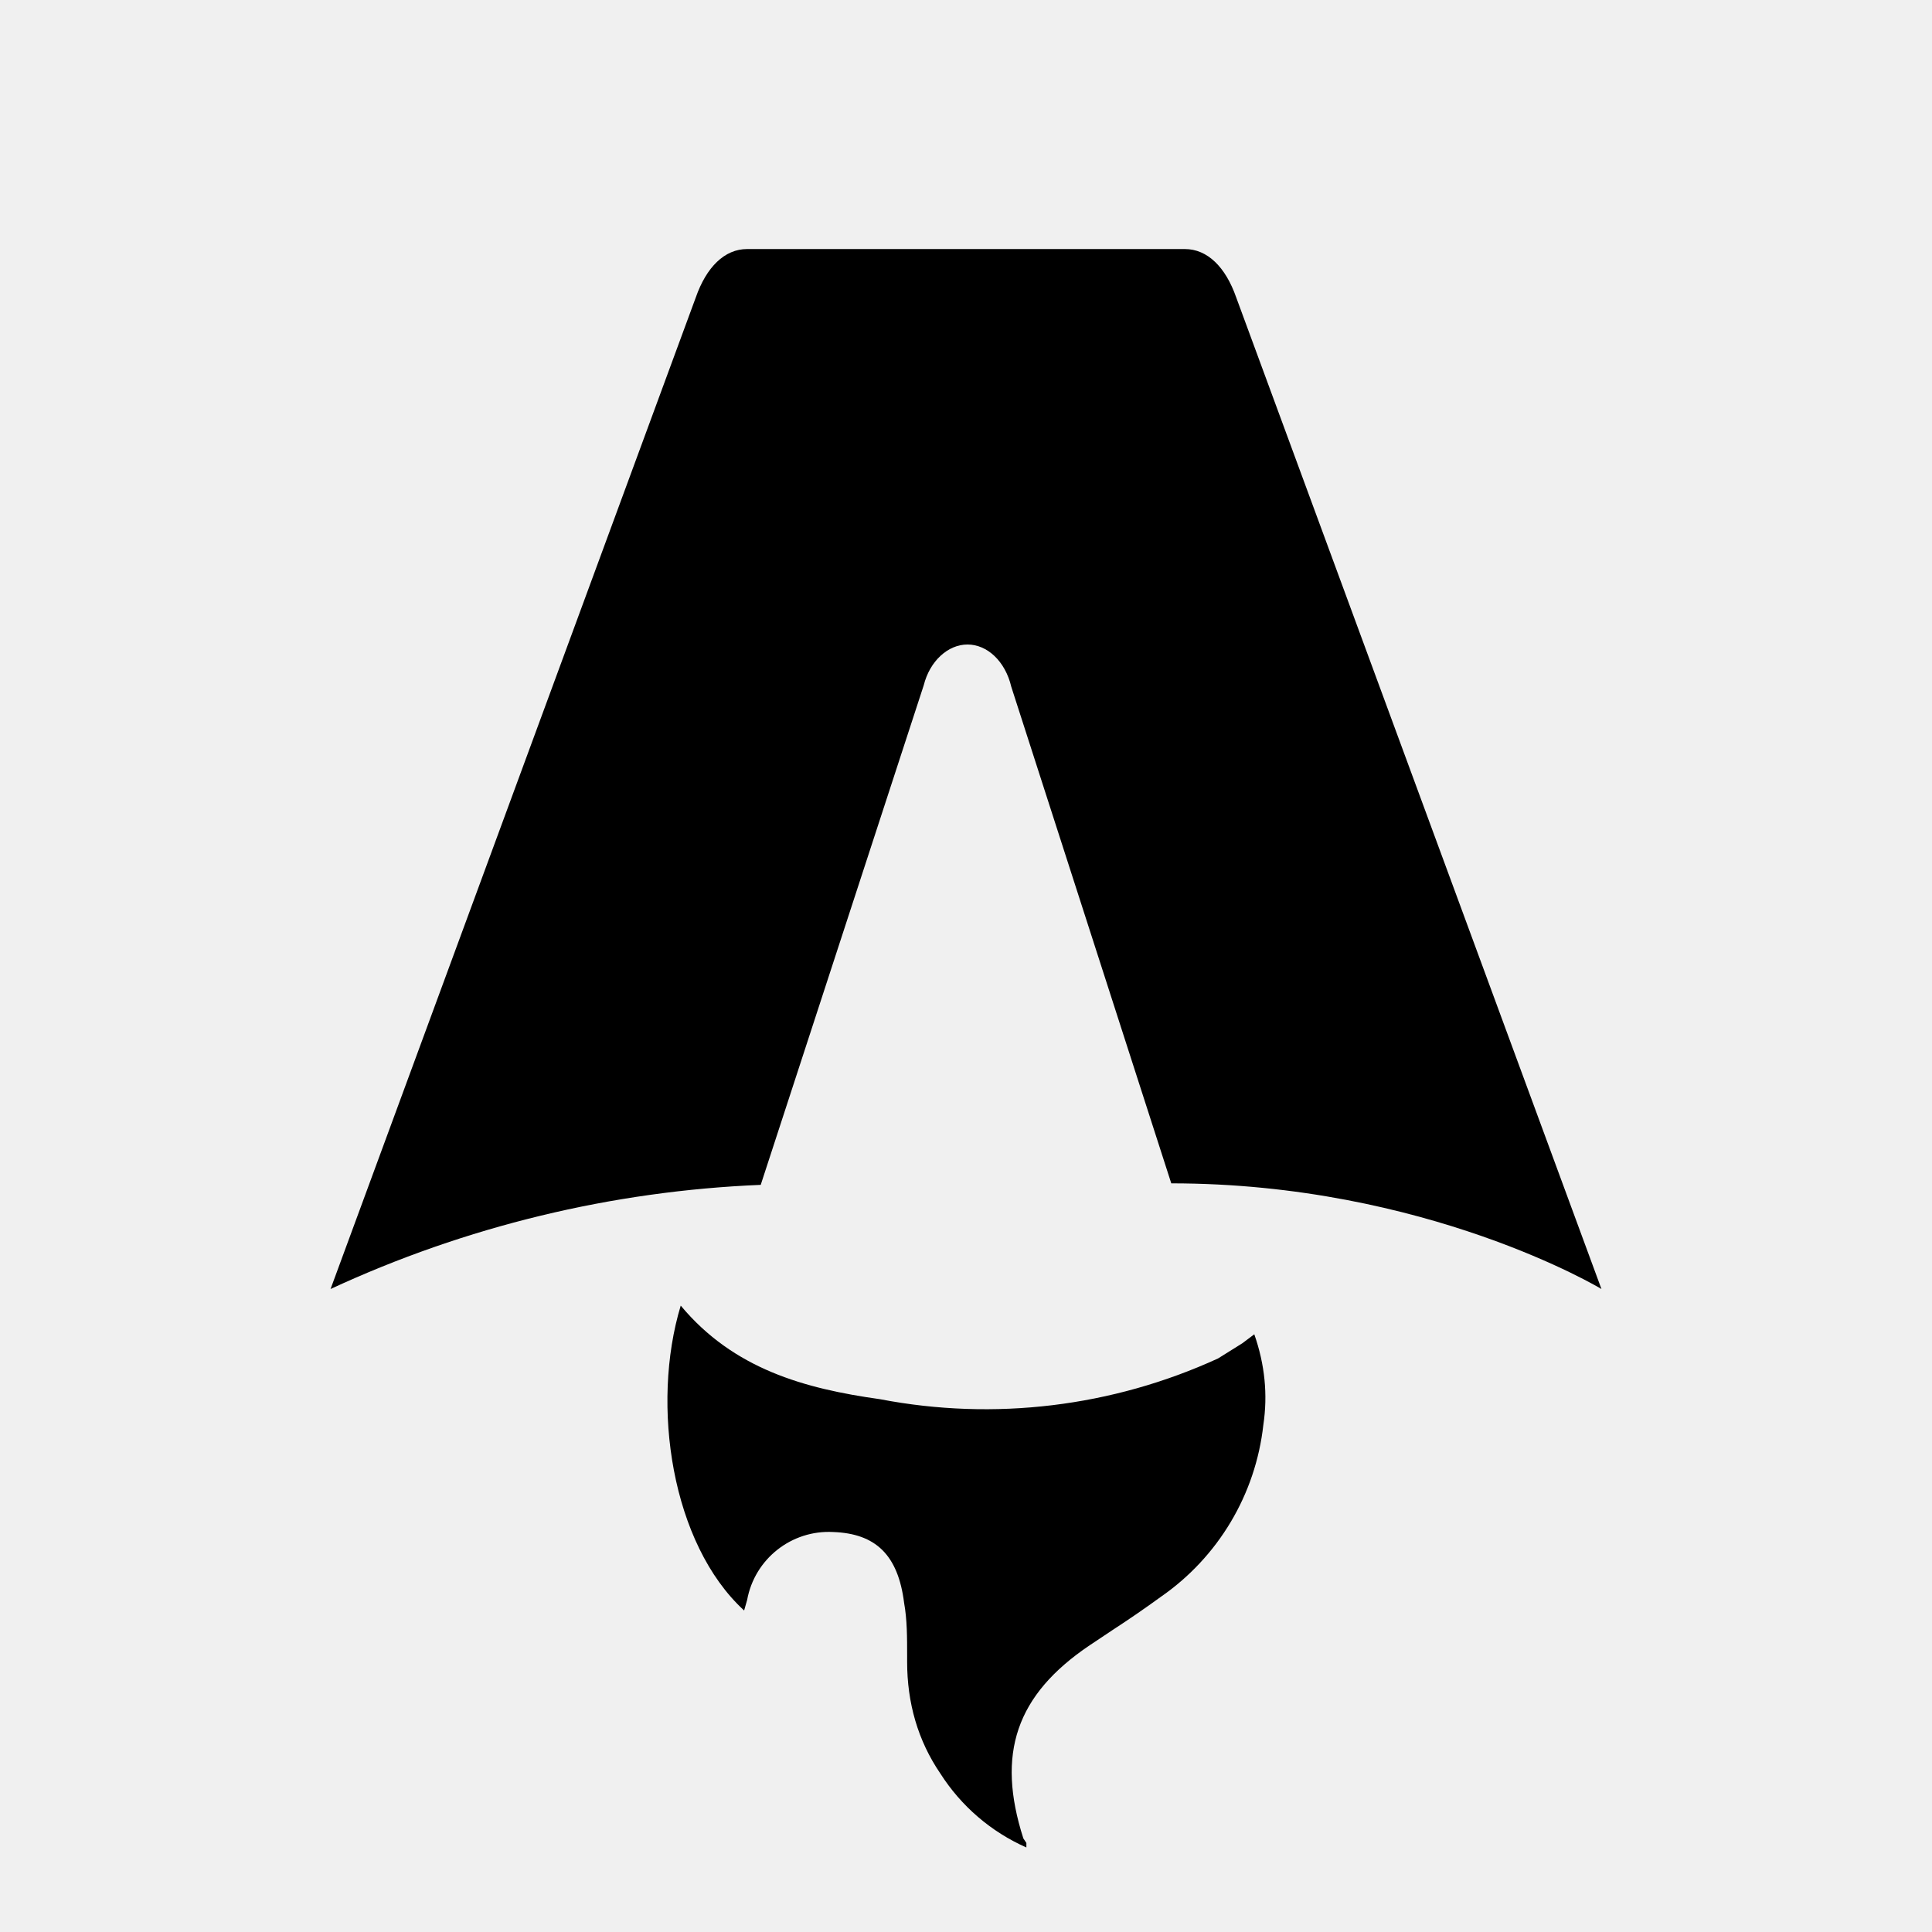
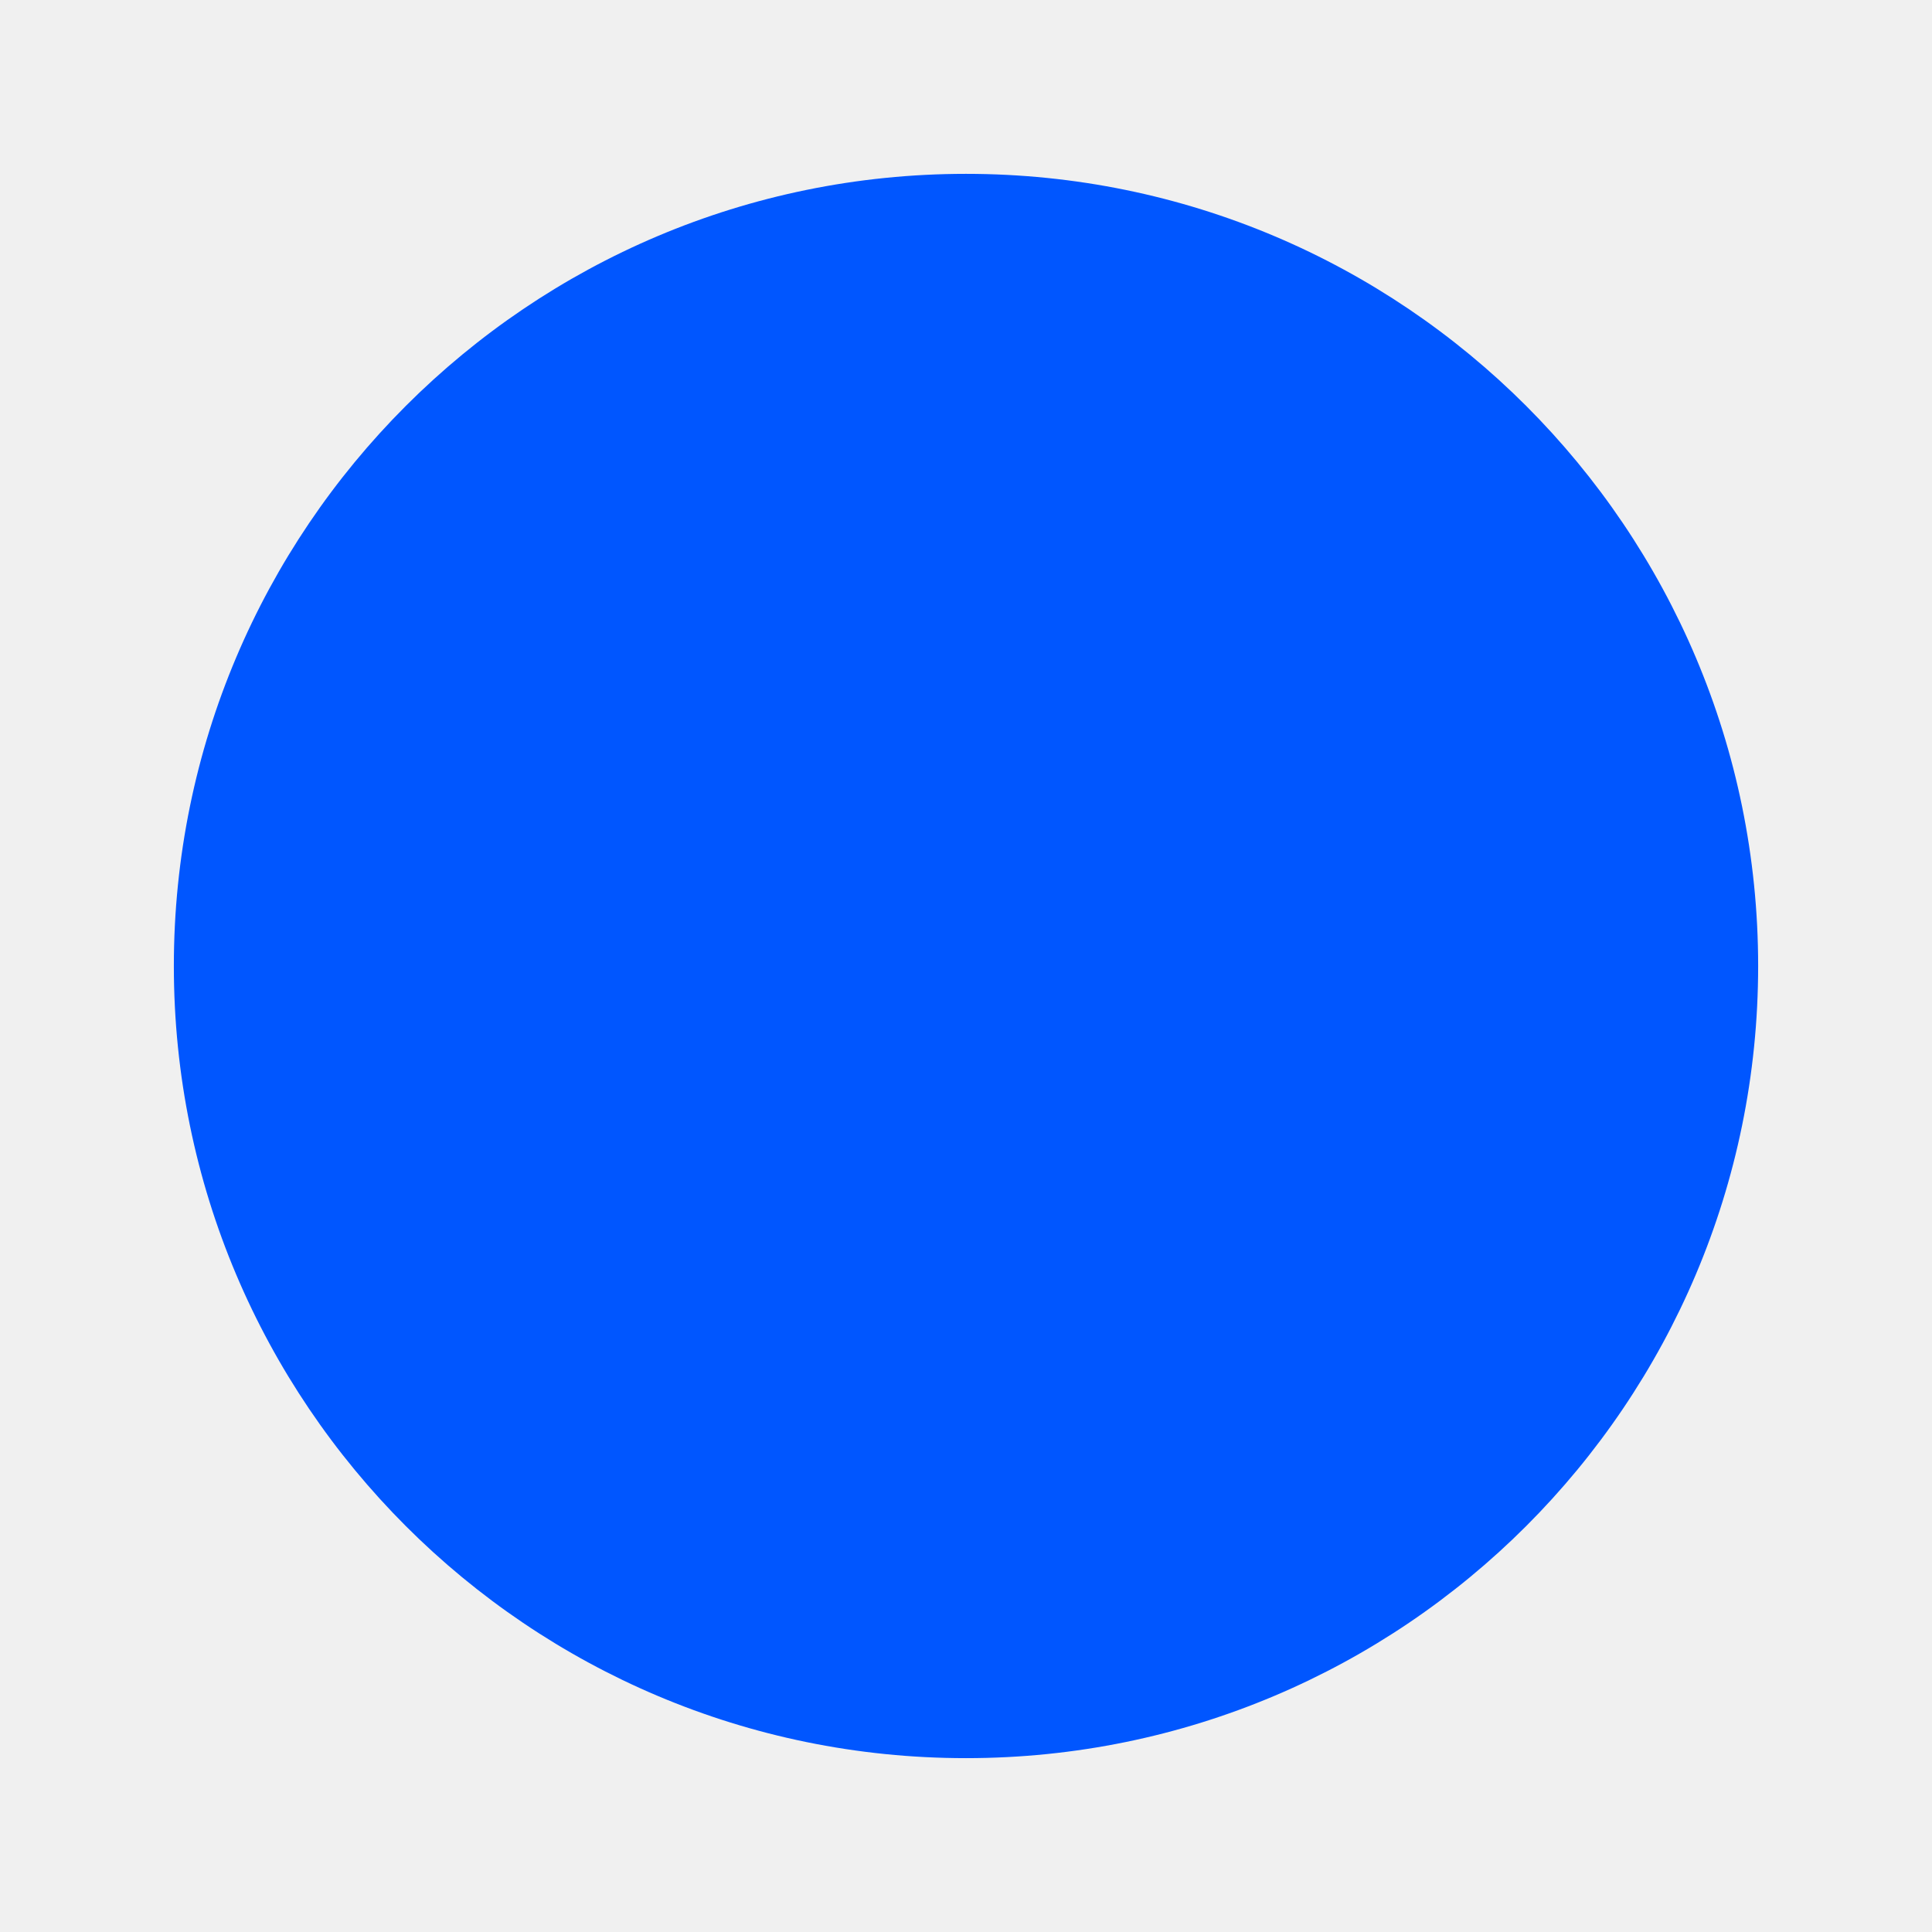
- <svg xmlns="http://www.w3.org/2000/svg" fill="none" viewBox="0 0 128 128">
-   <path d="M50.4 78.5a75.1 75.1 0 0 0-28.5 6.9l24.2-65.7c.7-2 1.9-3.2 3.4-3.2h29c1.5 0 2.7 1.2 3.4 3.2l24.2 65.7s-11.6-7-28.5-7L67 45.5c-.4-1.7-1.6-2.8-2.9-2.8-1.3 0-2.5 1.1-2.9 2.7L50.4 78.5Zm-1.1 28.2Zm-4.2-20.2c-2 6.6-.6 15.8 4.2 20.2a17.5 17.5 0 0 1 .2-.7 5.5 5.5 0 0 1 5.7-4.5c2.8.1 4.3 1.5 4.7 4.7.2 1.1.2 2.3.2 3.5v.4c0 2.7.7 5.2 2.2 7.4a13 13 0 0 0 5.7 4.9v-.3l-.2-.3c-1.8-5.6-.5-9.5 4.4-12.8l1.5-1a73 73 0 0 0 3.2-2.2 16 16 0 0 0 6.8-11.4c.3-2 .1-4-.6-6l-.8.6-1.6 1a37 37 0 0 1-22.4 2.7c-5-.7-9.7-2-13.2-6.2Z" />
-   <style>
-         path { fill: #000; }
-         @media (prefers-color-scheme: dark) {
-             path { fill: #FFF; }
-         }
-     </style>
+ <svg xmlns="http://www.w3.org/2000/svg" viewBox="0 0 128 128" xml:space="preserve" style="fill-rule:evenodd;clip-rule:evenodd;stroke-linejoin:round;stroke-miterlimit:2">
+   <circle cx="64" cy="64" r="64" style="fill:#0056ff" transform="translate(11.518 11.518)scale(.82003)" />
</svg>
